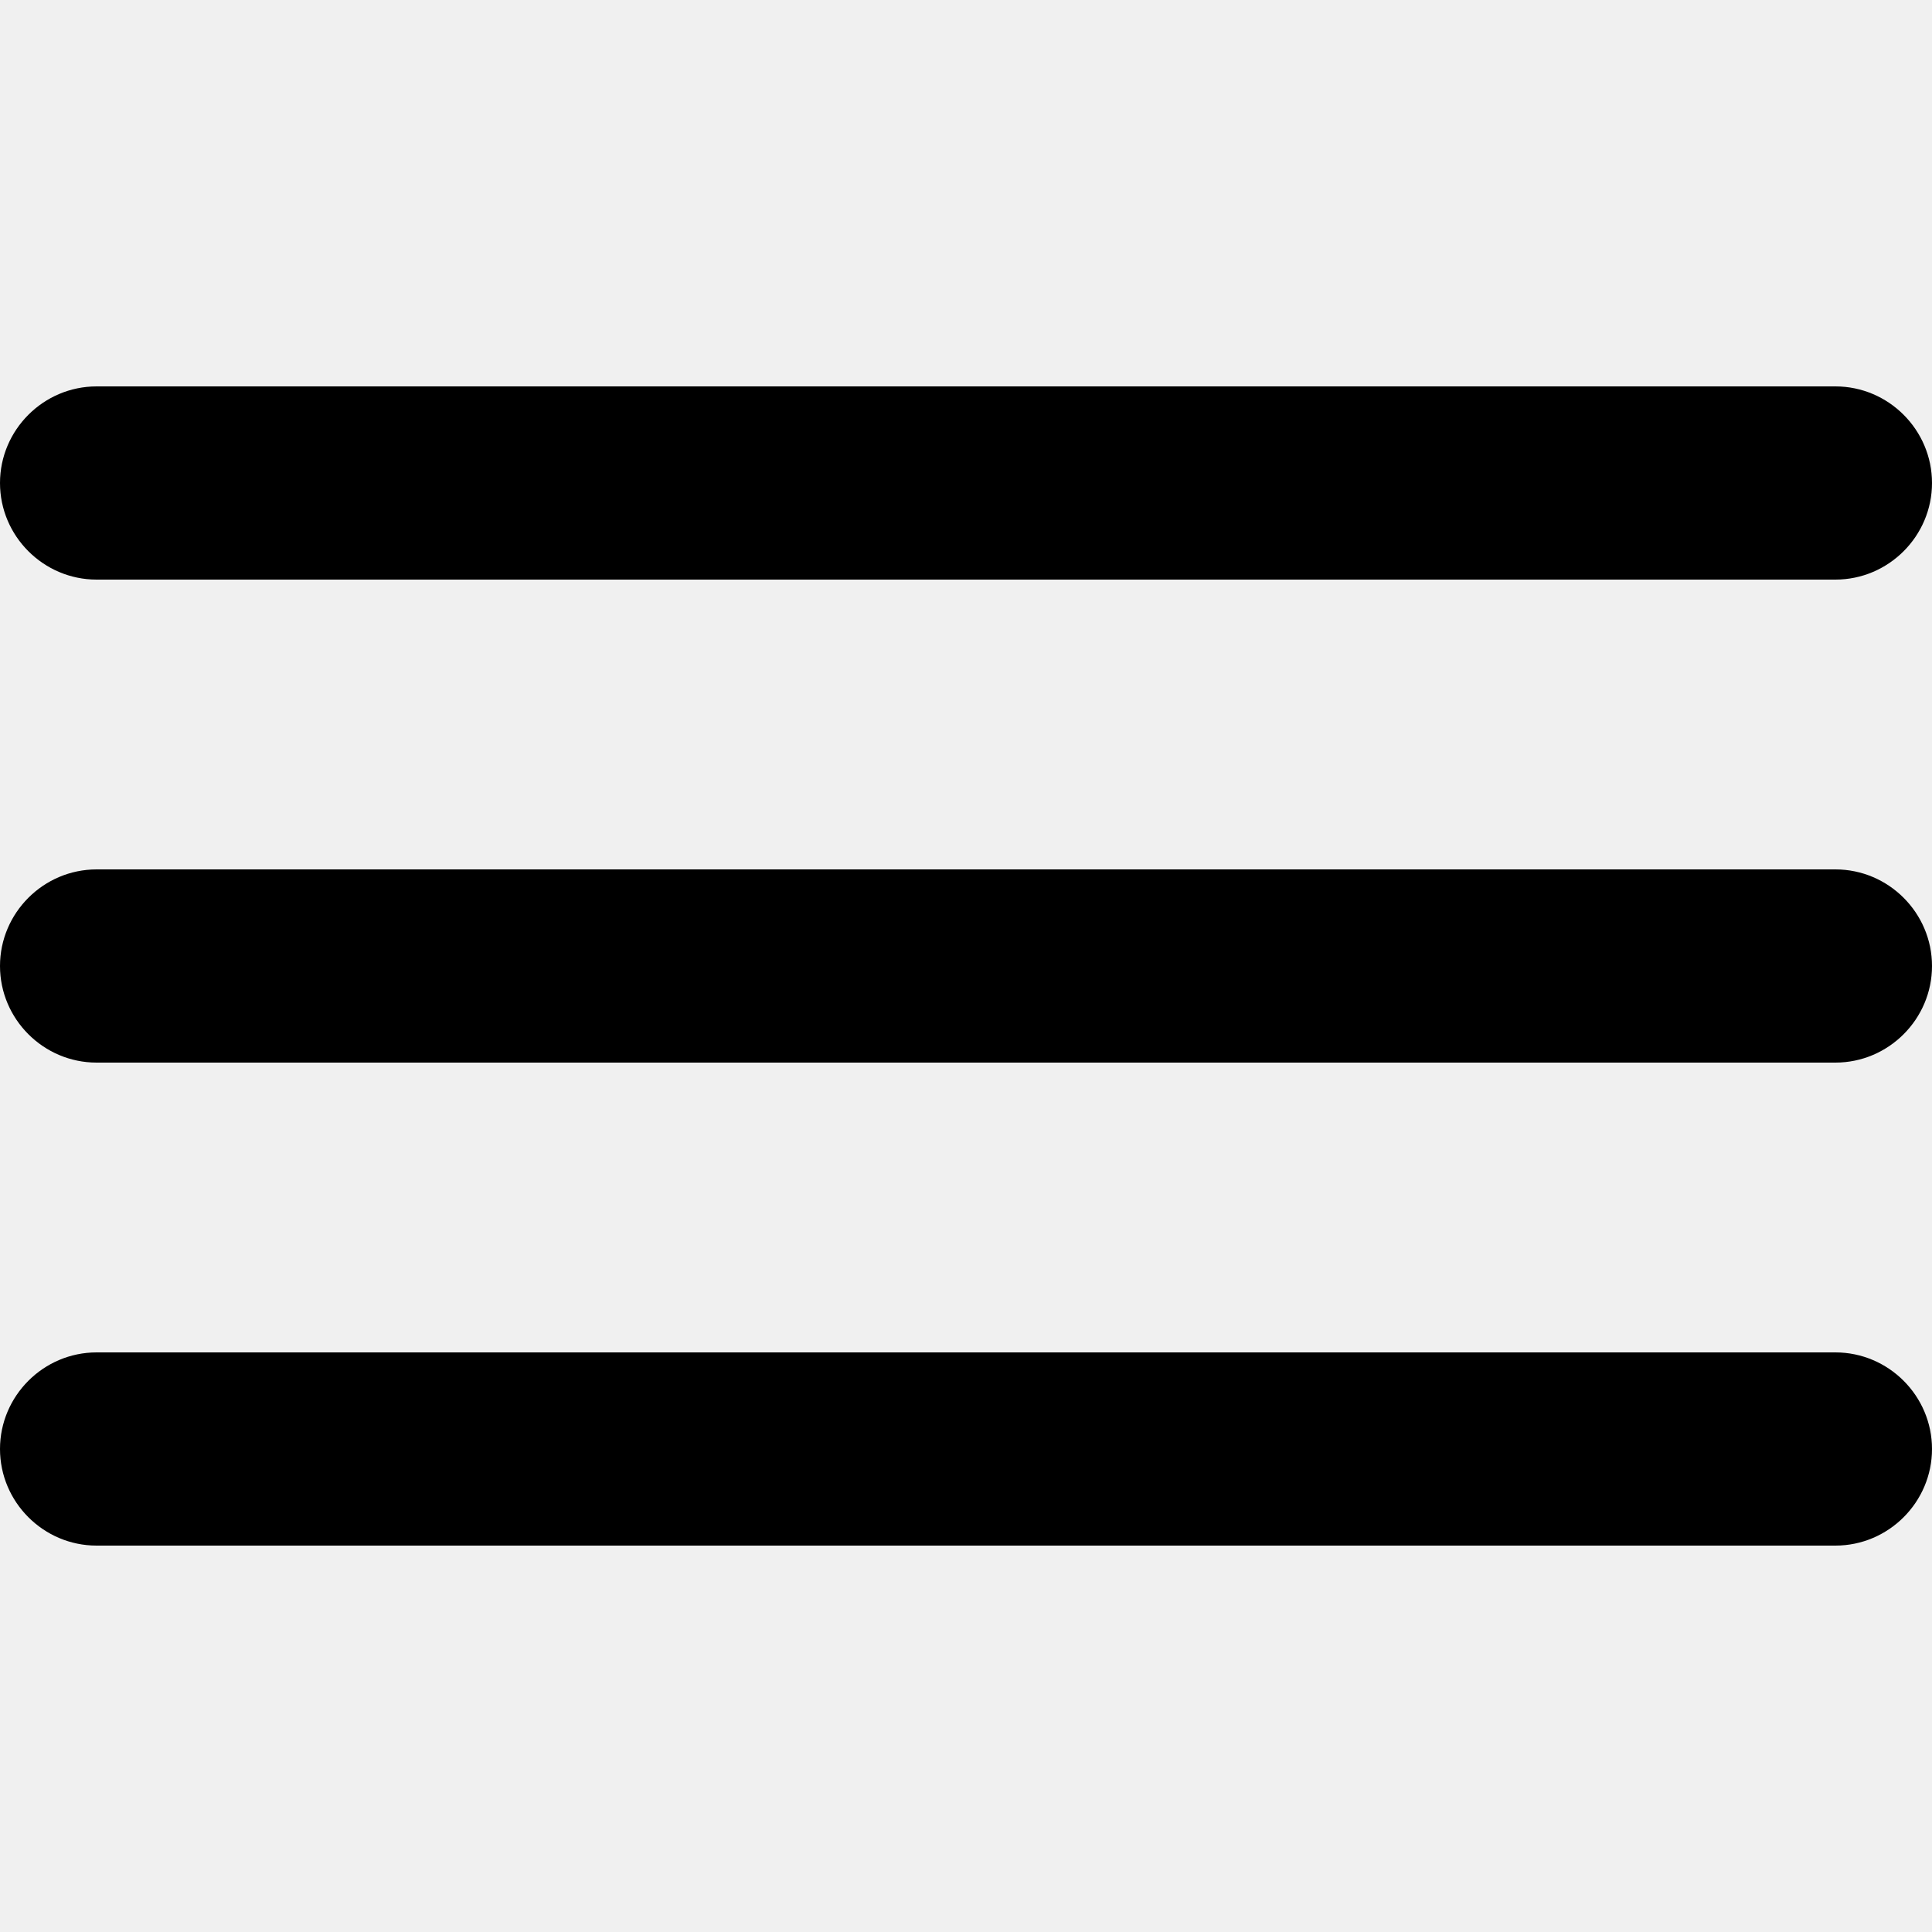
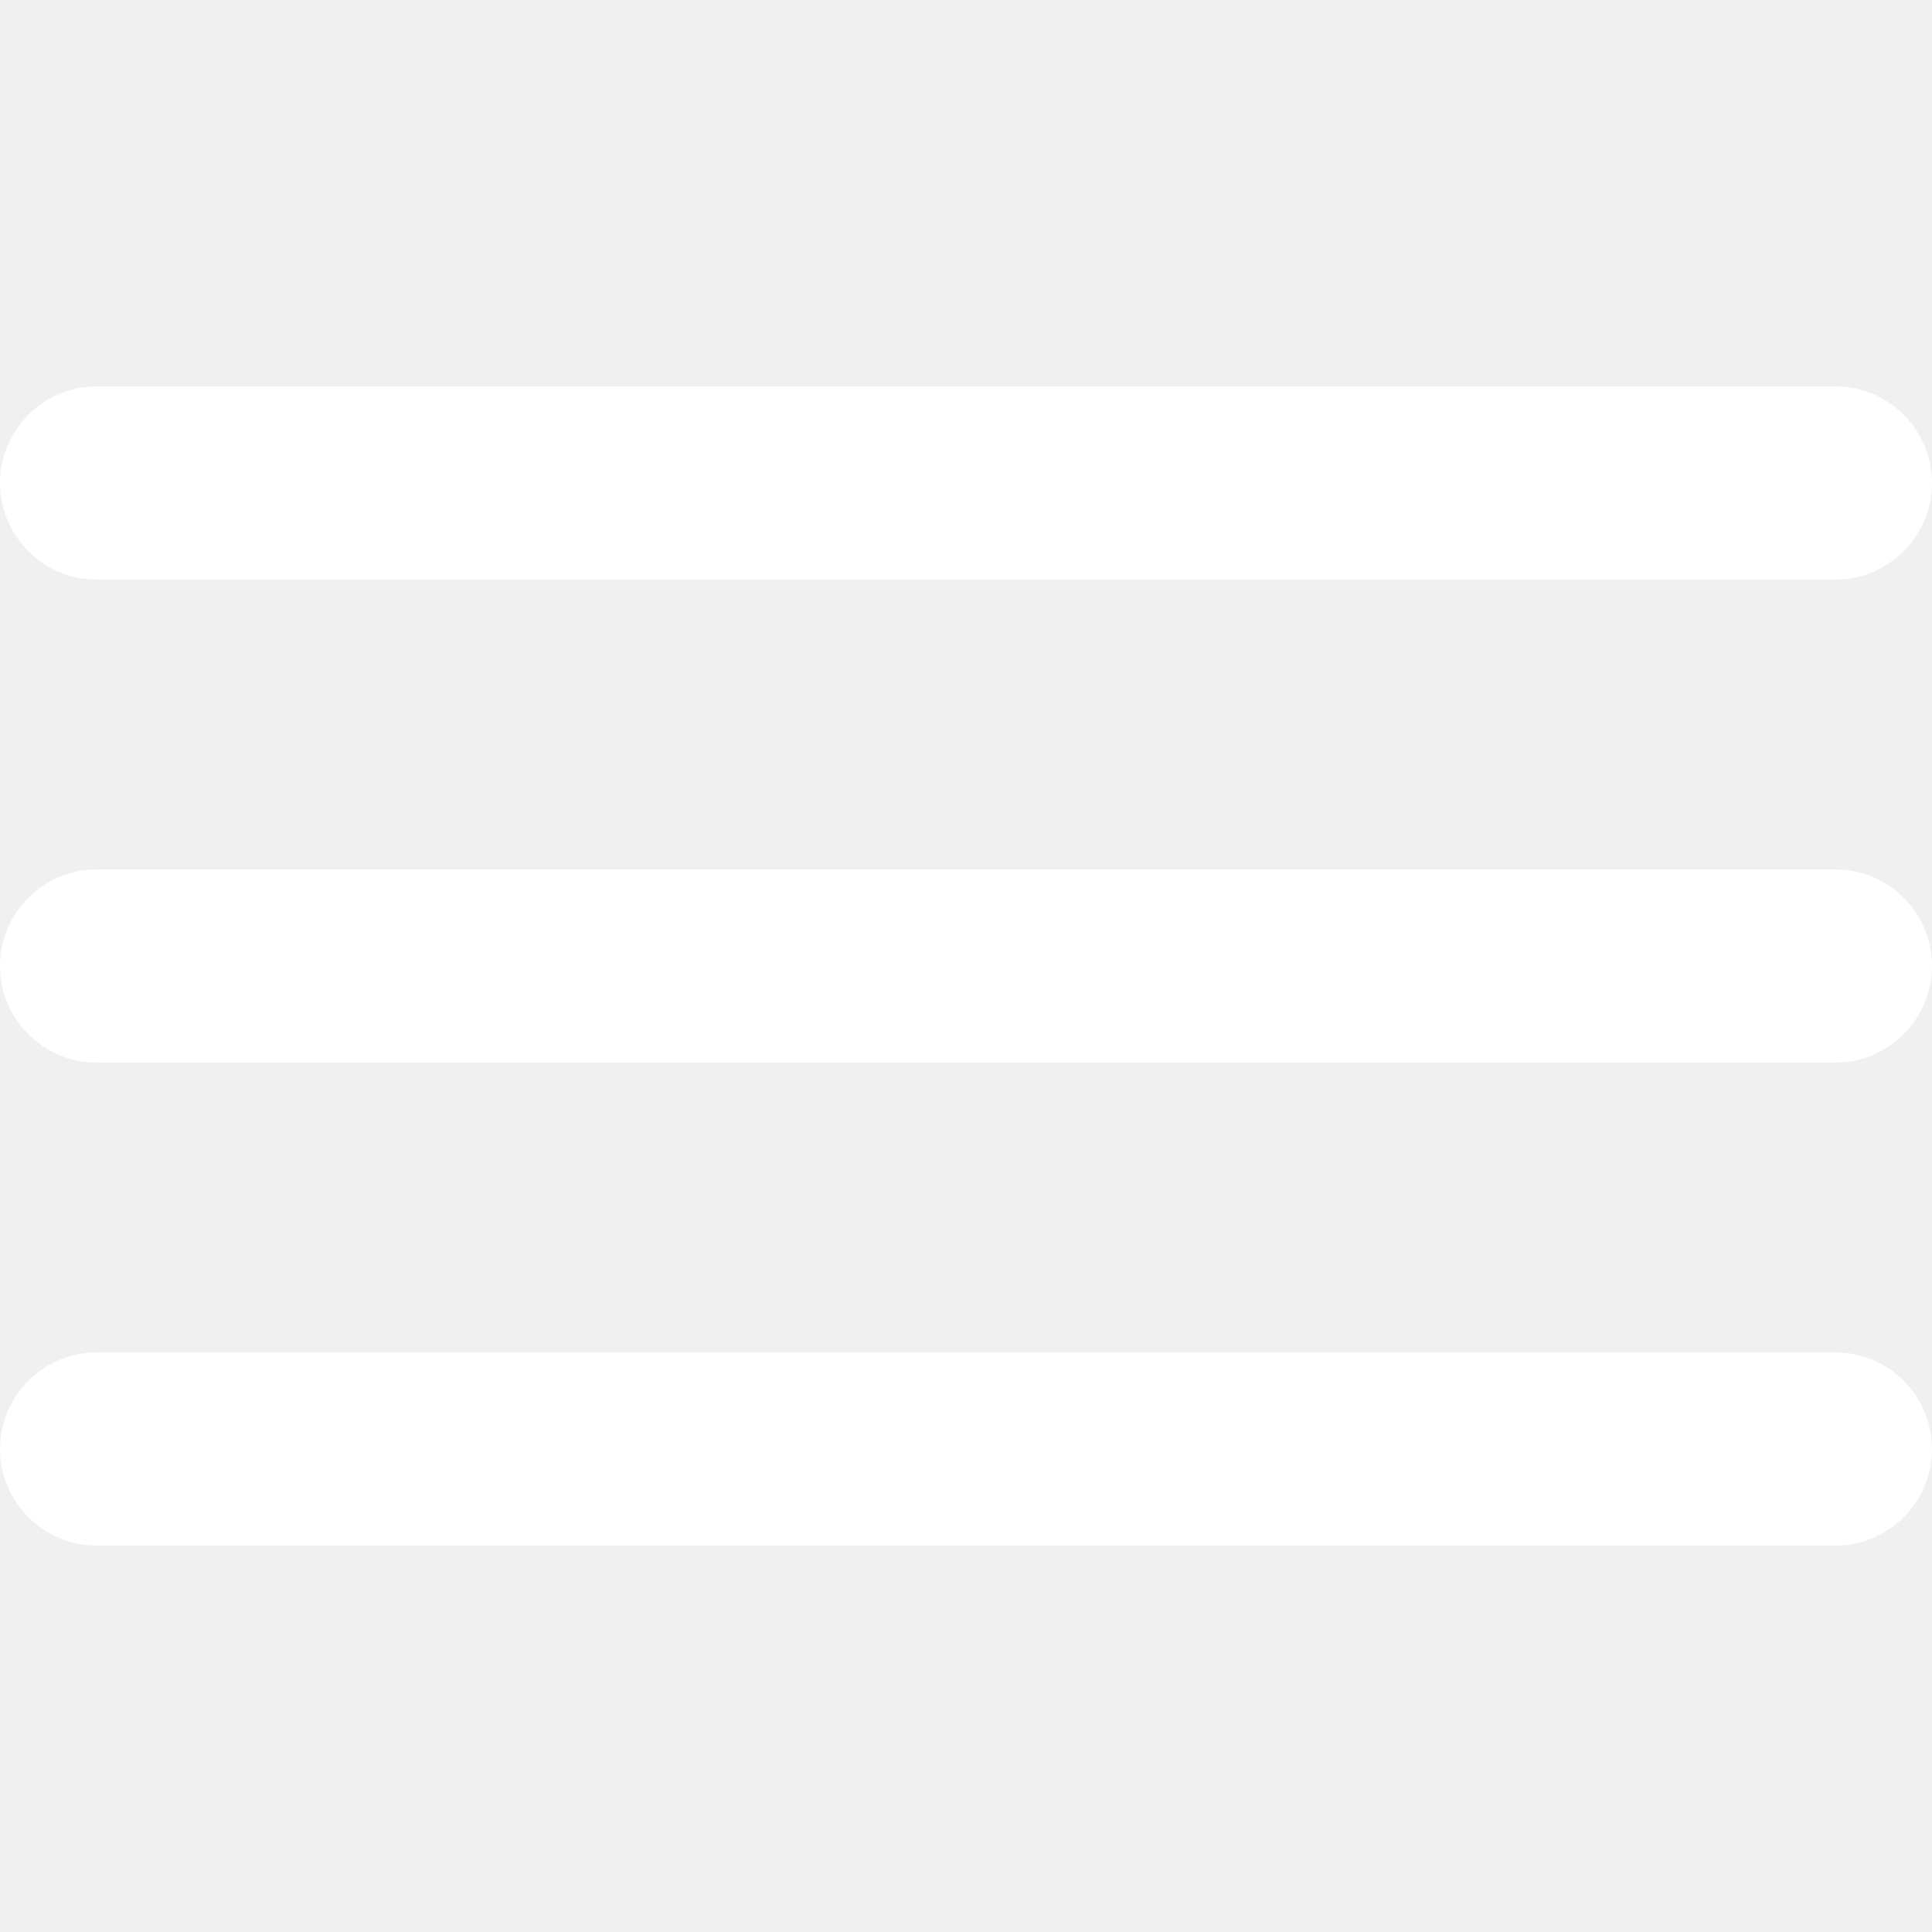
<svg xmlns="http://www.w3.org/2000/svg" version="1.1" id="Layer_1" x="0px" y="0px" viewBox="0 0 20 20" enable-background="new 0 0 20 20" xml:space="preserve">
  <g id="menu_1_">
    <g>
-       <path fill-rule="evenodd" clip-rule="evenodd" d="M1,6h18c0.55,0,1-0.45,1-1c0-0.55-0.45-1-1-1H1C0.45,4,0,4.45,0,5    C0,5.55,0.45,6,1,6z M19,9H1c-0.55,0-1,0.45-1,1c0,0.55,0.45,1,1,1h18c0.55,0,1-0.45,1-1C20,9.45,19.55,9,19,9z M19,14H1    c-0.55,0-1,0.45-1,1c0,0.55,0.45,1,1,1h18c0.55,0,1-0.45,1-1C20,14.45,19.55,14,19,14z" />
+       <path fill-rule="evenodd" fill="white" clip-rule="evenodd" d="M1,6h18c0.55,0,1-0.45,1-1c0-0.55-0.45-1-1-1H1C0.45,4,0,4.45,0,5    C0,5.55,0.45,6,1,6z M19,9H1c-0.55,0-1,0.45-1,1c0,0.55,0.45,1,1,1h18c0.55,0,1-0.45,1-1C20,9.45,19.55,9,19,9z M19,14H1    c-0.55,0-1,0.45-1,1c0,0.55,0.45,1,1,1h18c0.55,0,1-0.45,1-1C20,14.45,19.55,14,19,14z" />
    </g>
  </g>
</svg>
